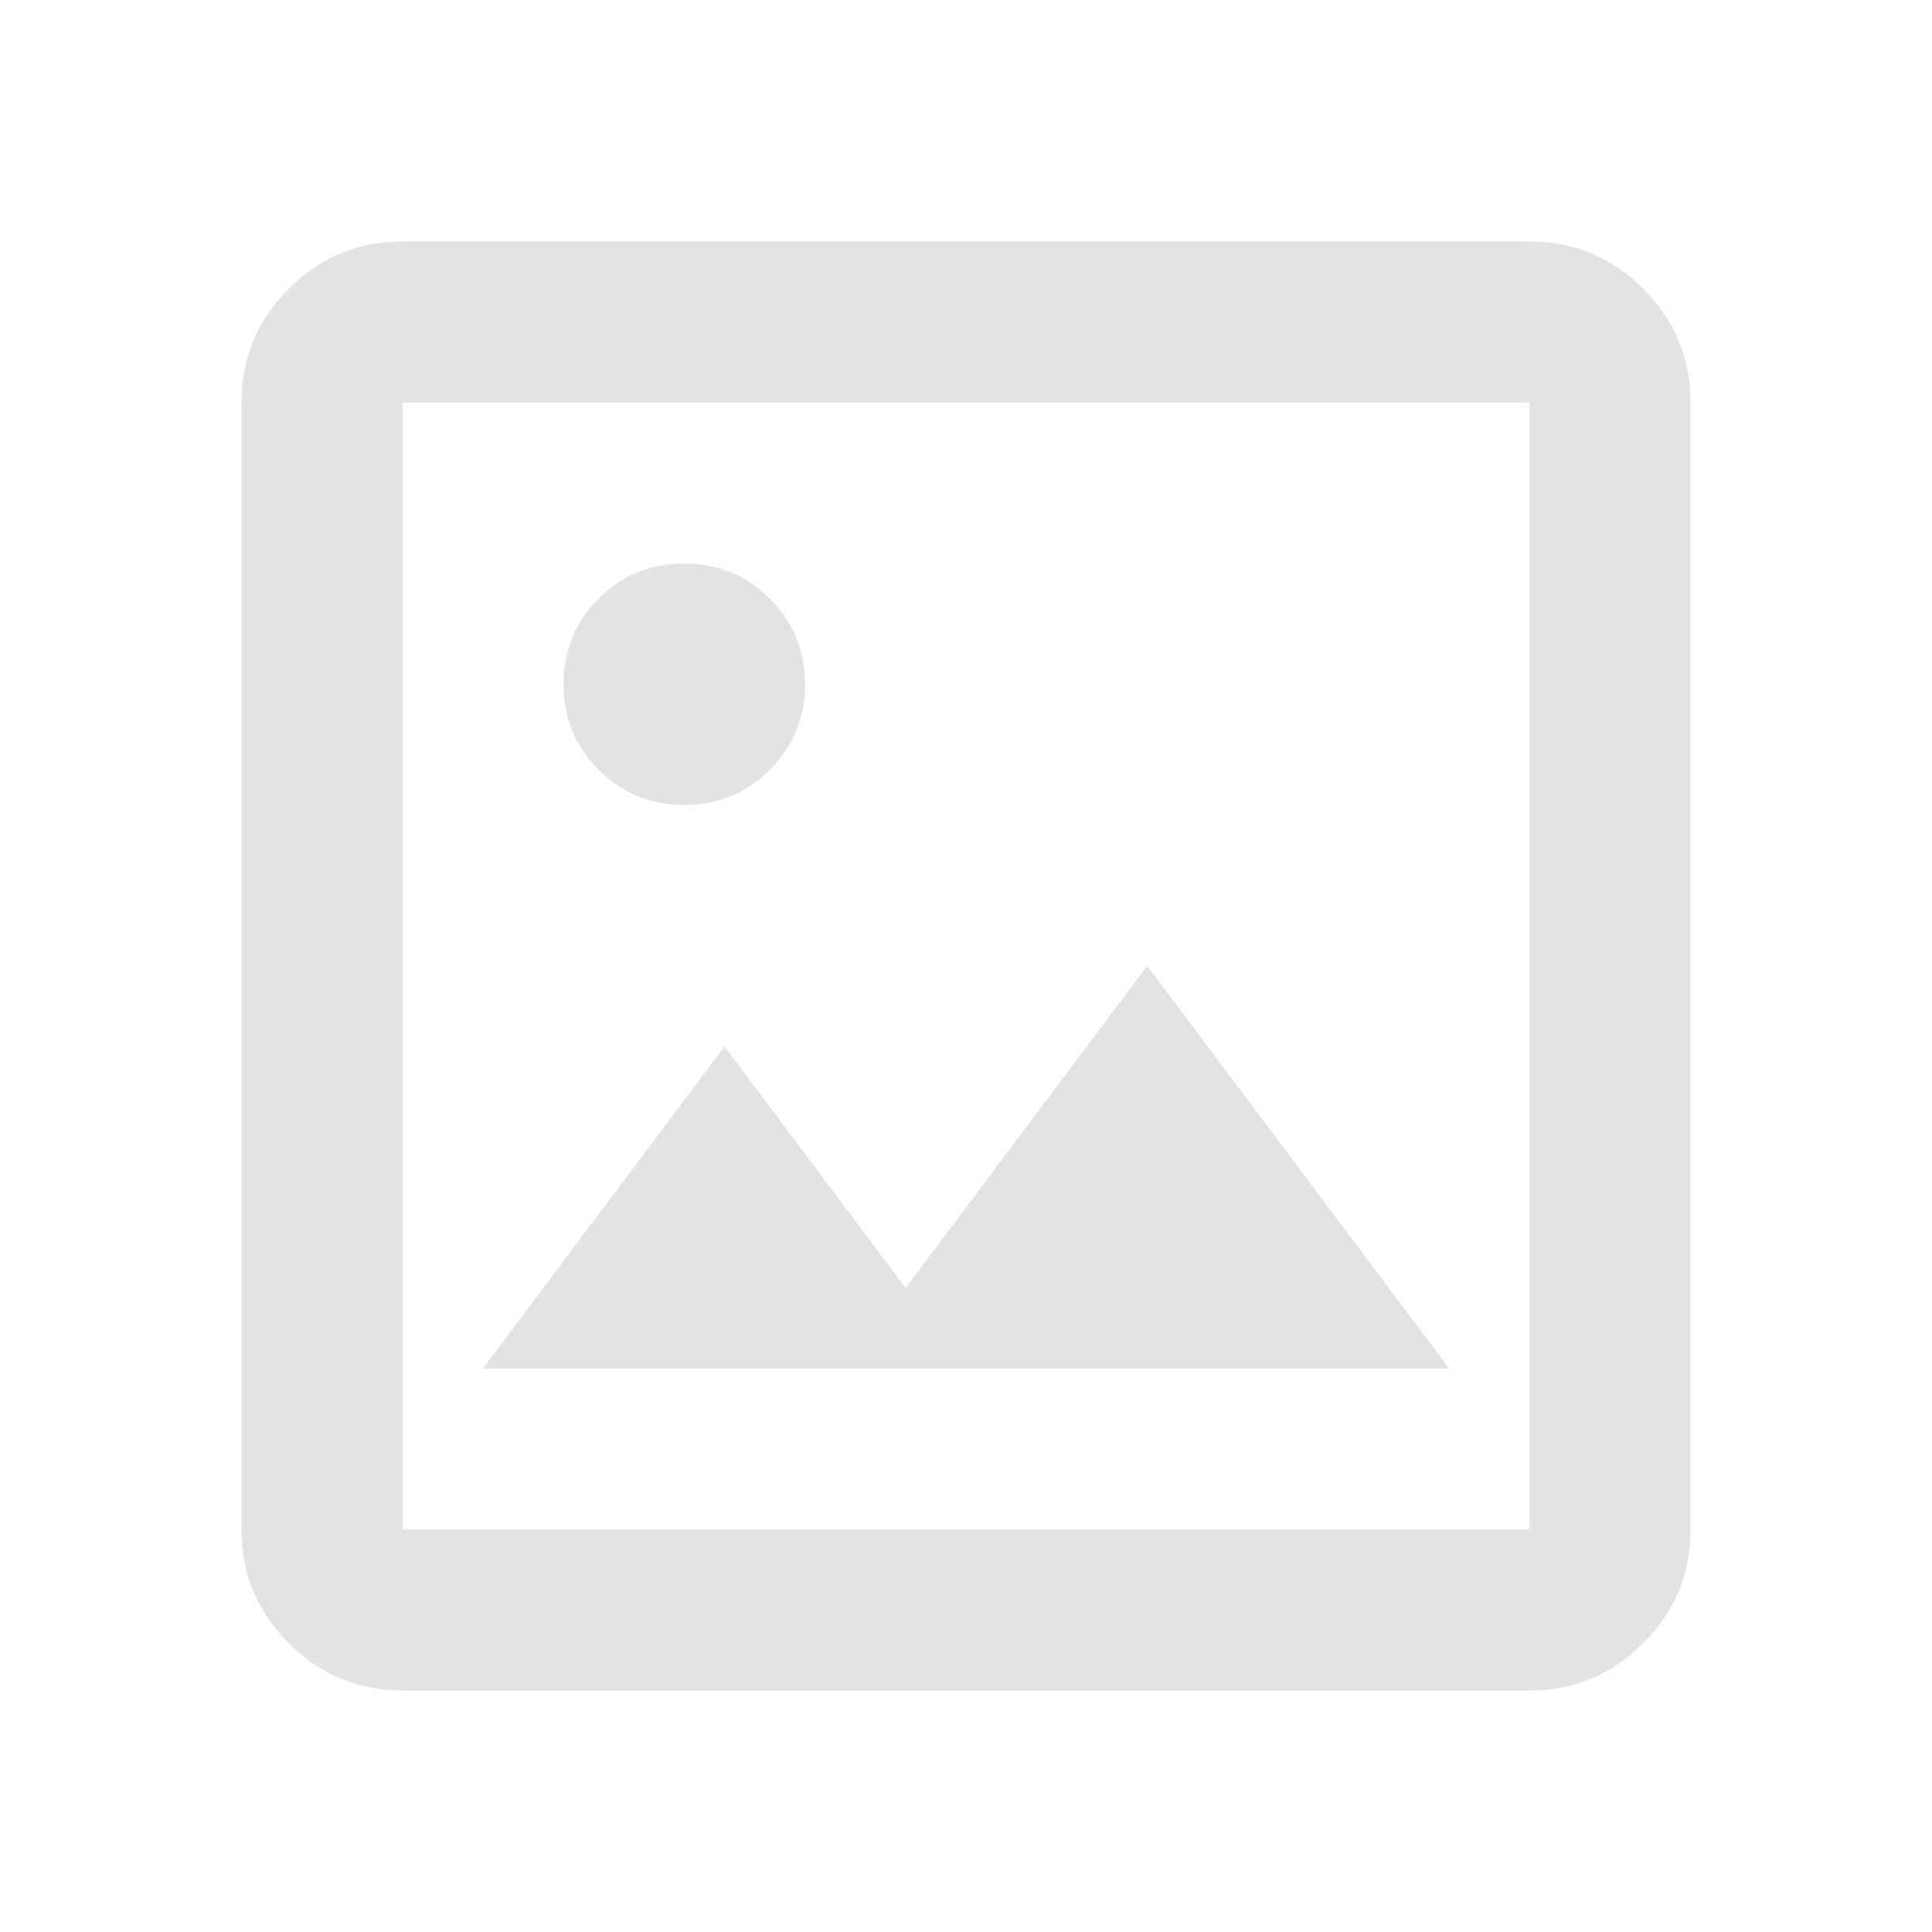
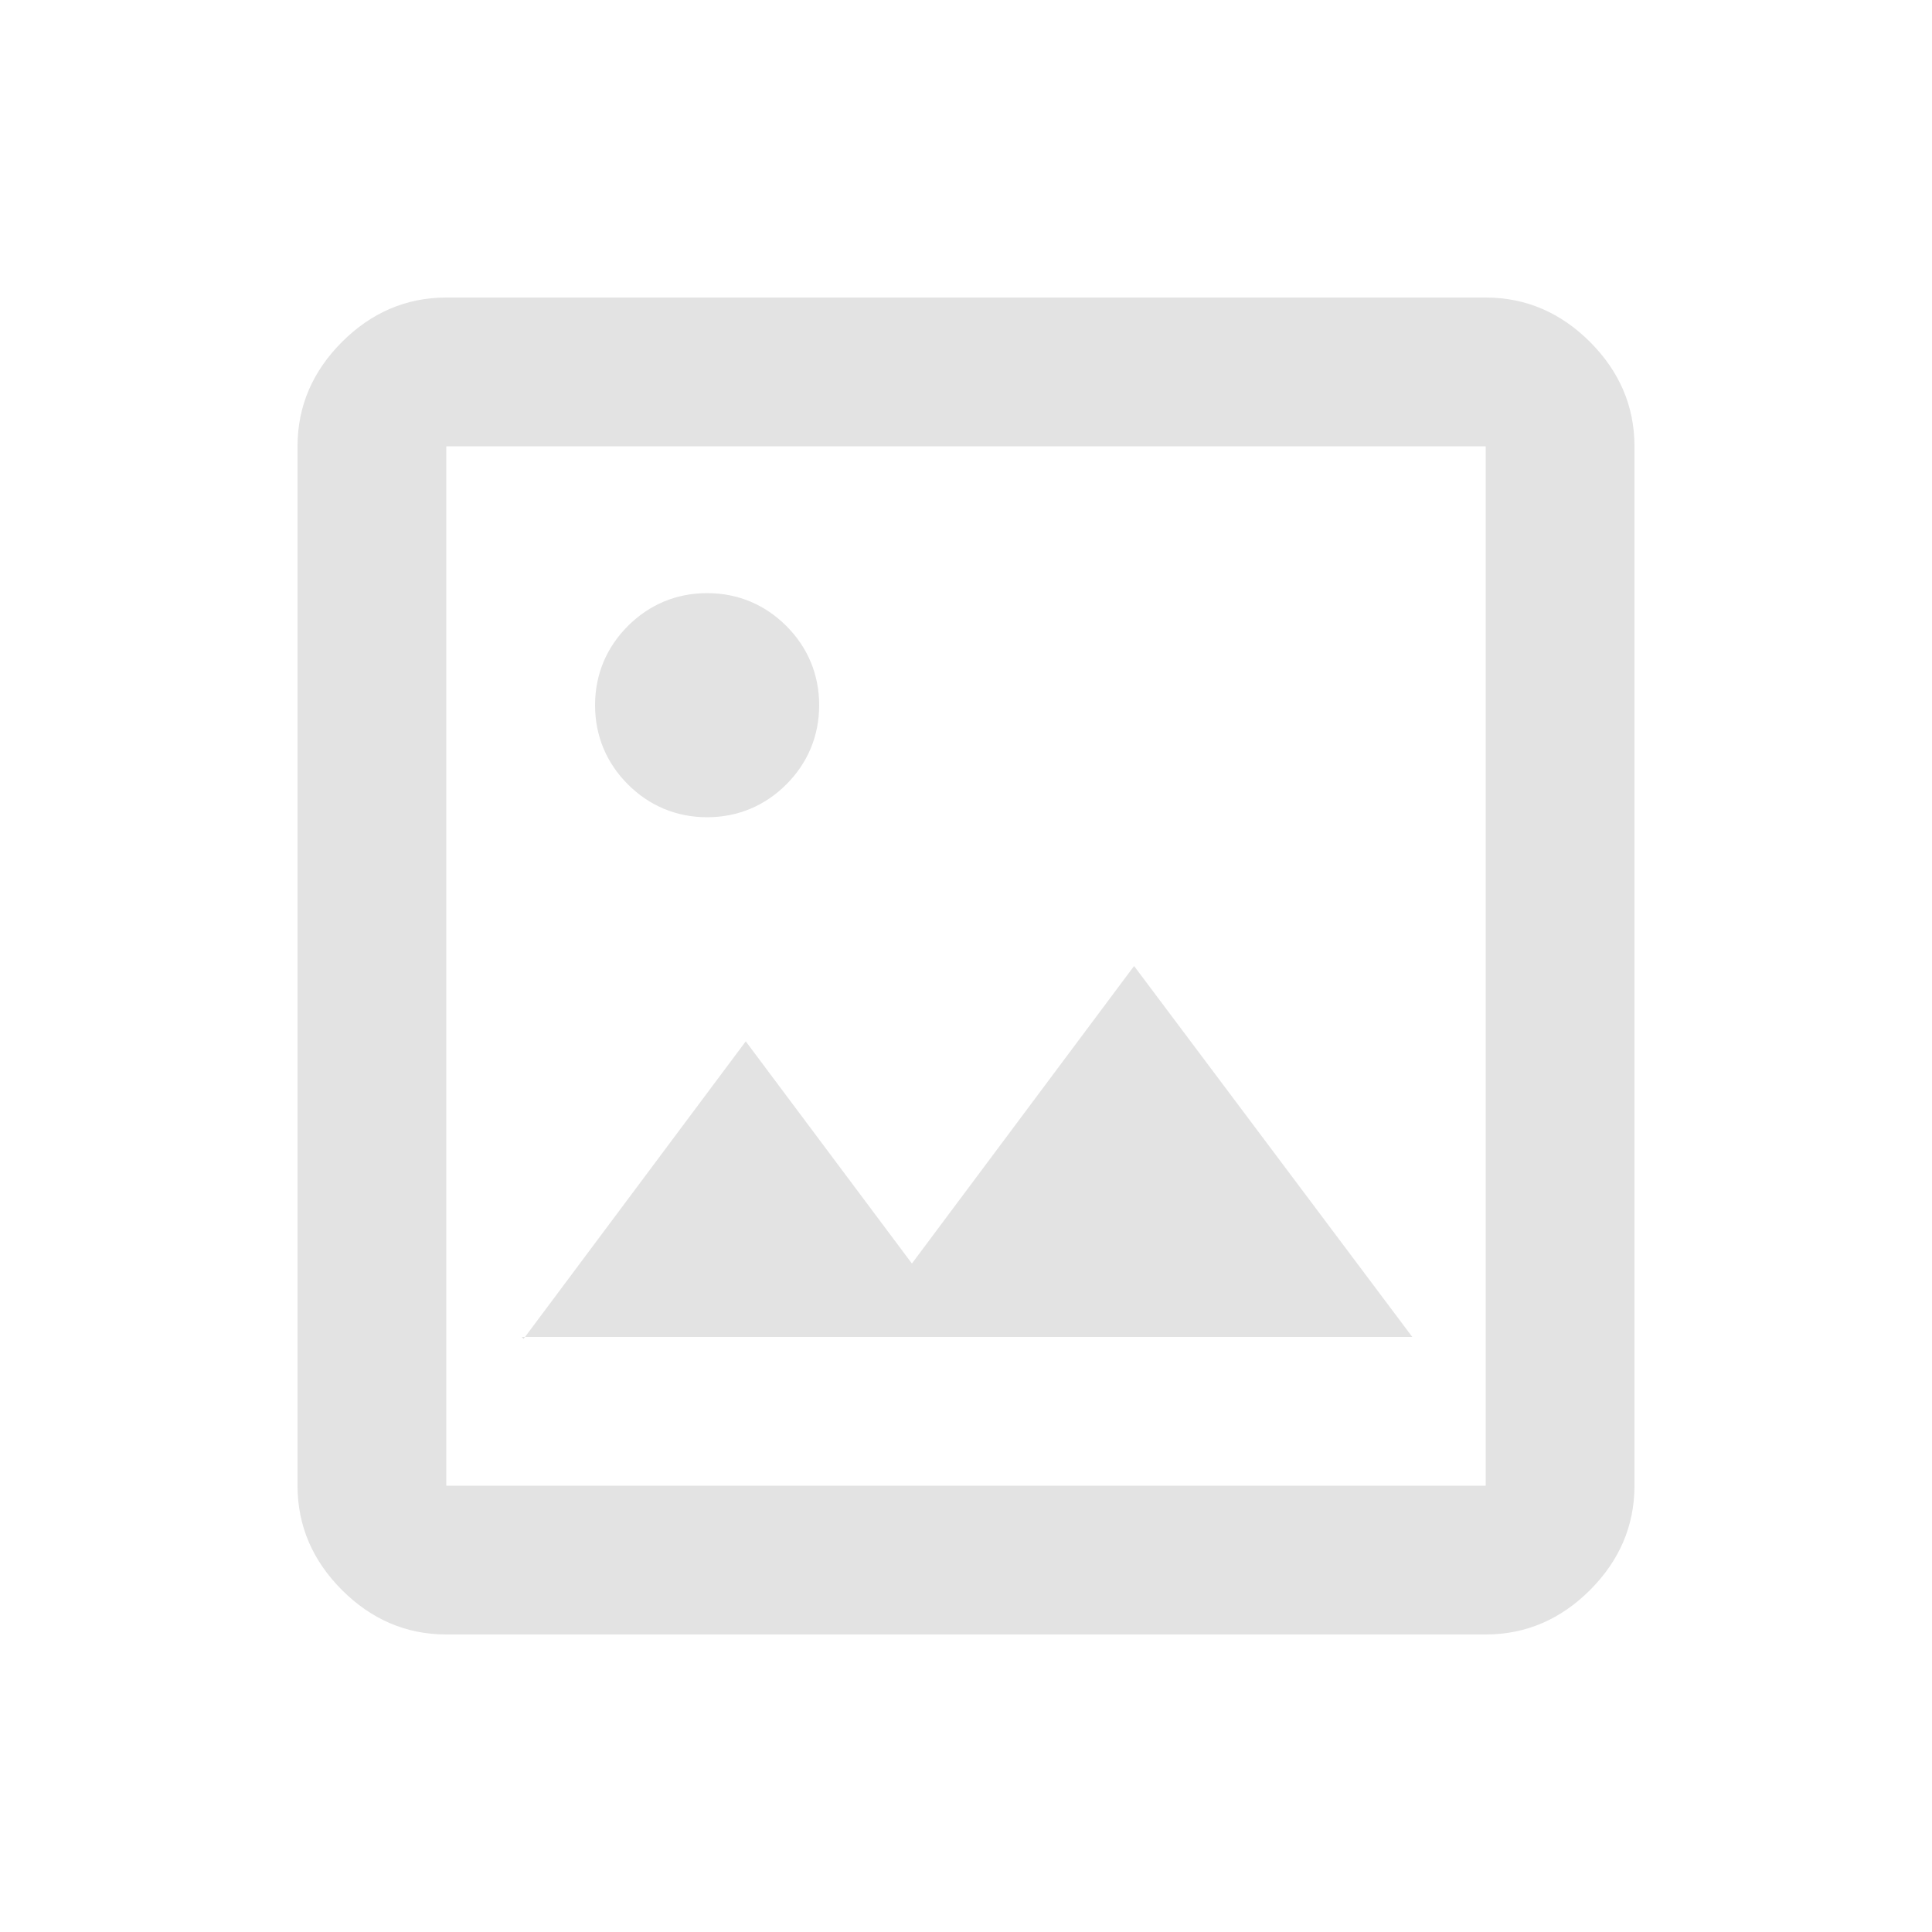
- <svg xmlns="http://www.w3.org/2000/svg" height="24px" viewBox="0 -960 960 960" width="24px" fill="#e3e3e3">
-   <path d="M200-120q-33 0-56.5-23.5T120-200v-560q0-33 23.5-56.5T200-840h560q33 0 56.5 23.5T840-760v560q0 33-23.5 56.5T760-120H200Zm0-80h560v-560H200v560Zm40-80h480L570-480 450-320l-90-120-120 160Zm-40 80v-560 560Zm140-360q25 0 42.5-17.5T400-620q0-25-17.5-42.5T340-680q-25 0-42.5 17.5T280-620q0 25 17.5 42.5T340-560Z" />
+ <svg xmlns="http://www.w3.org/2000/svg" version="1.1" viewBox="0 0 100 100">
+   <defs>
+     <style>
+       .cls-1 {
+         fill: #e3e3e3;
+       }
+     </style>
+   </defs>
+   <g>
+     <g id="_レイヤー_1" data-name="レイヤー_1">
+       <path class="cls-1" d="M23.1,84.6c-2.1,0-3.9-.8-5.4-2.3-1.5-1.5-2.3-3.3-2.3-5.4V23.1c0-2.1.8-3.9,2.3-5.4,1.5-1.5,3.3-2.3,5.4-2.3h53.8c2.1,0,3.9.8,5.4,2.3s2.3,3.3,2.3,5.4v53.8c0,2.1-.8,3.9-2.3,5.4-1.5,1.5-3.3,2.3-5.4,2.3H23.1ZM23.1,76.9h53.8V23.1H23.1v53.8ZM27,69.2h46.1l-14.4-19.2-11.5,15.4-8.6-11.5-11.5,15.4ZM23.1,76.9V23.1v53.8ZM36.6,42.3c1.6,0,3-.6,4.1-1.7s1.7-2.5,1.7-4.1-.6-3-1.7-4.1-2.5-1.7-4.1-1.7-3,.6-4.1,1.7-1.7,2.5-1.7,4.1.6,3,1.7,4.1,2.5,1.7,4.1,1.7Z" />
+     </g>
+   </g>
</svg>
